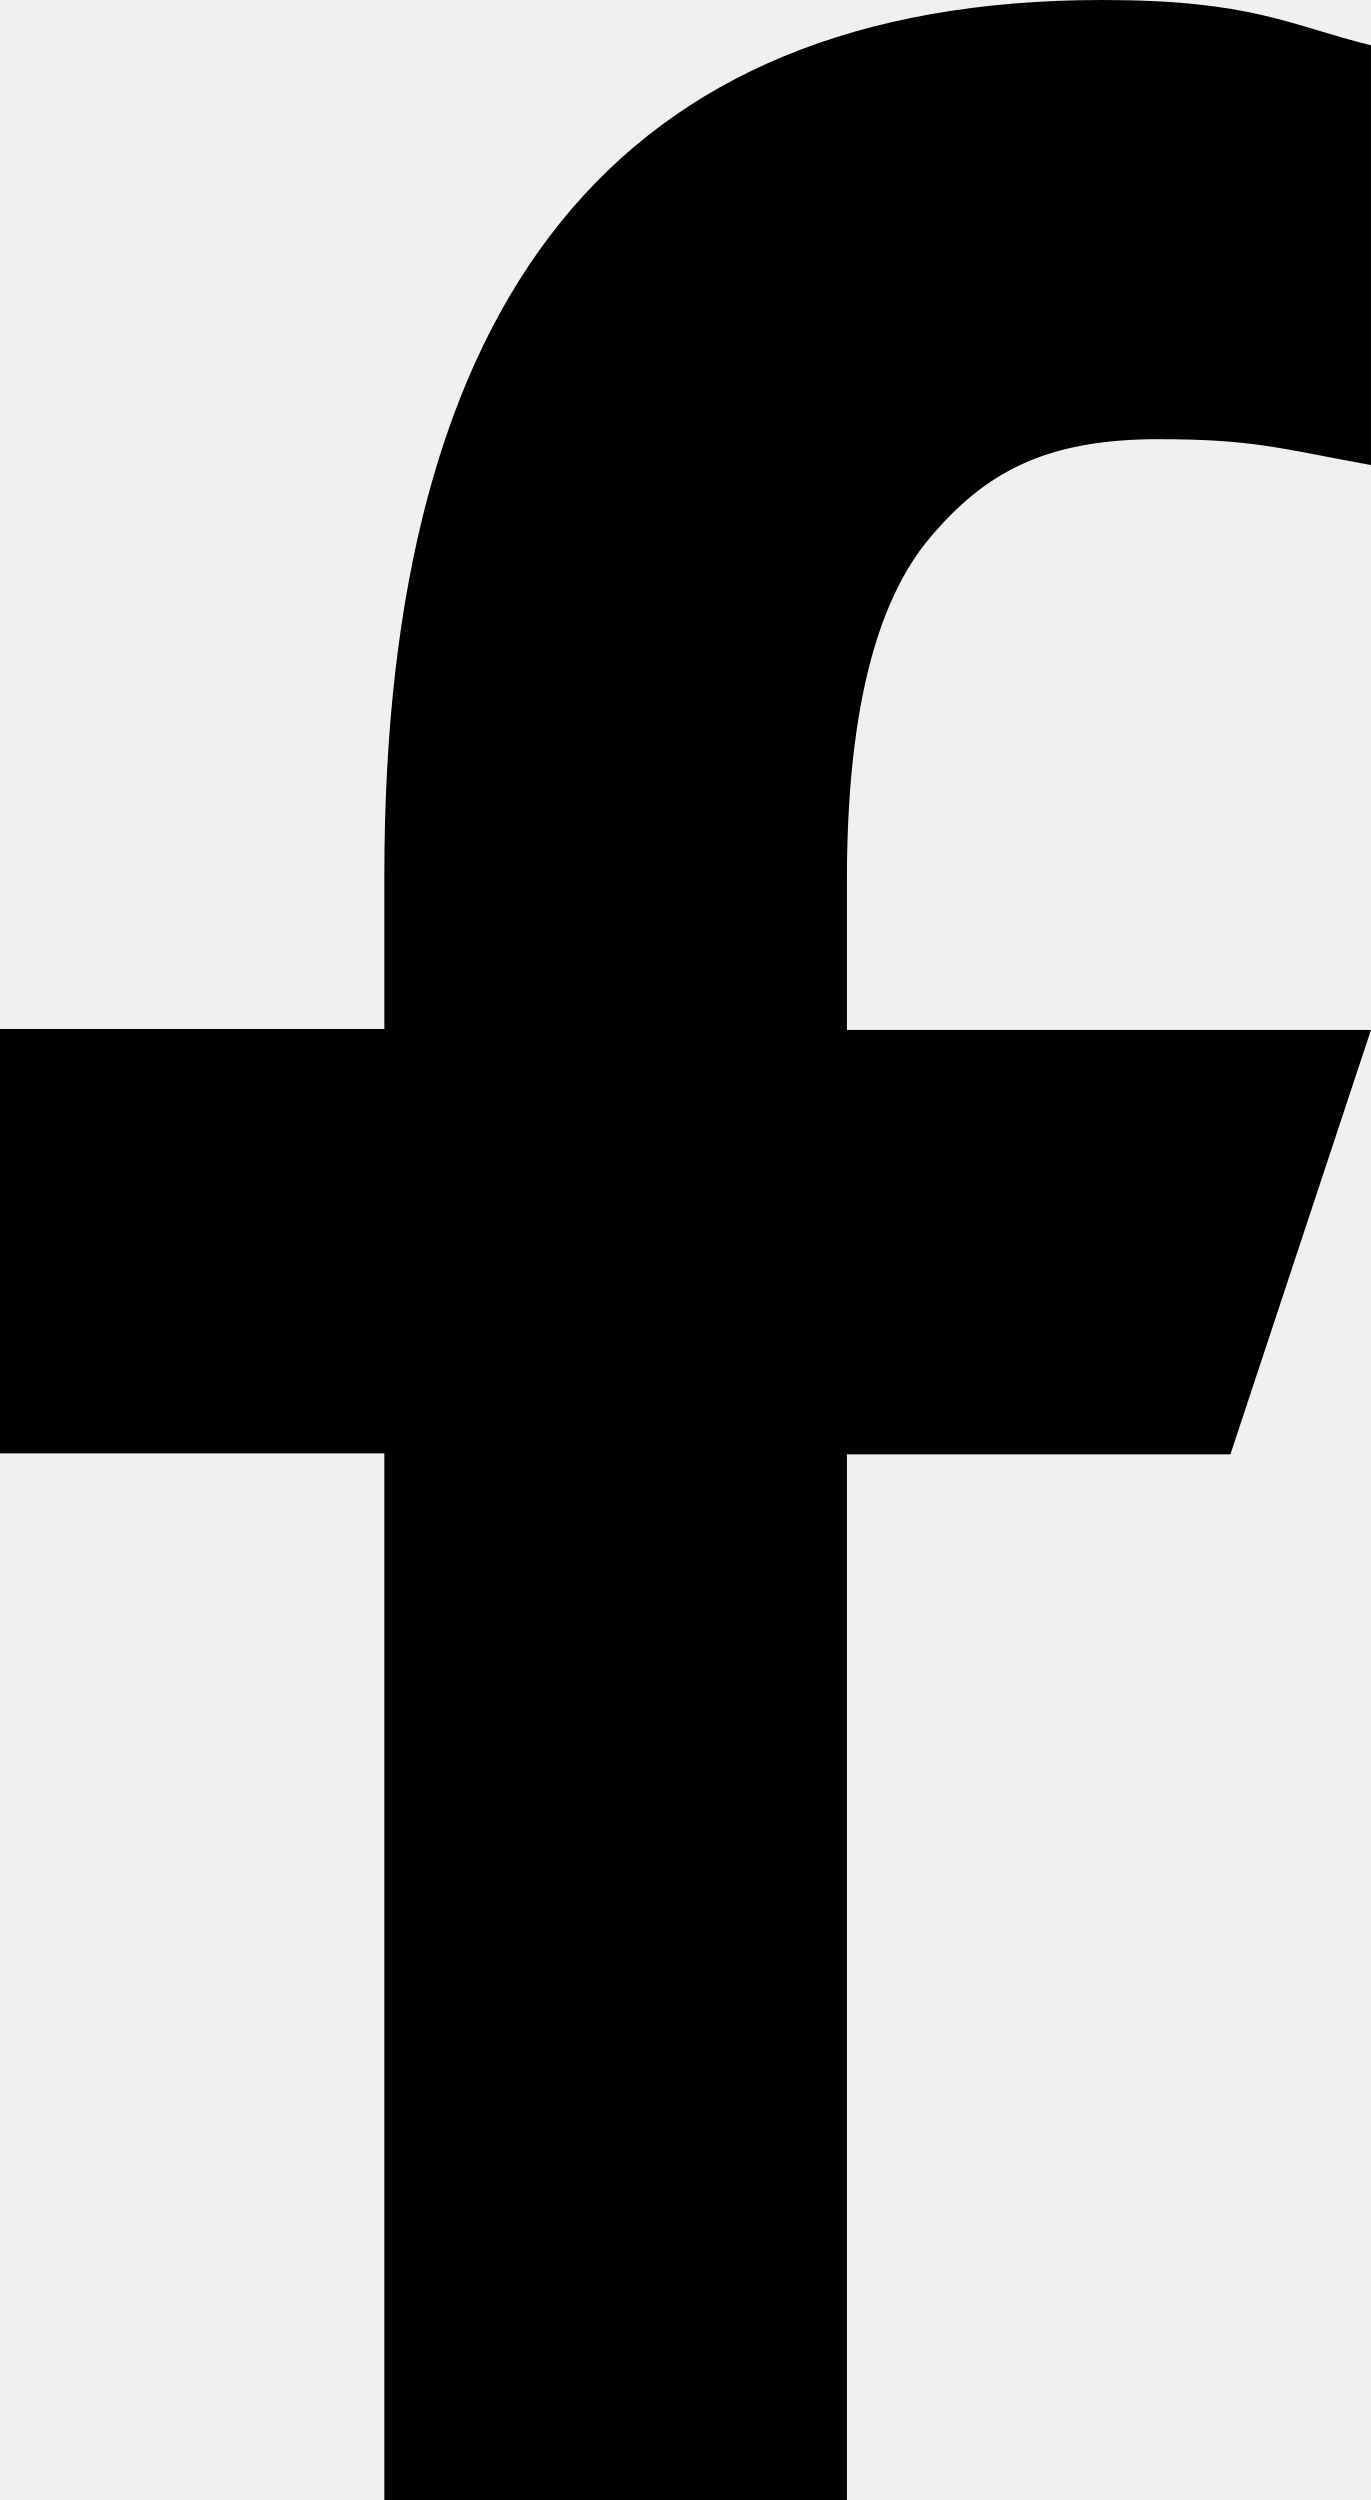
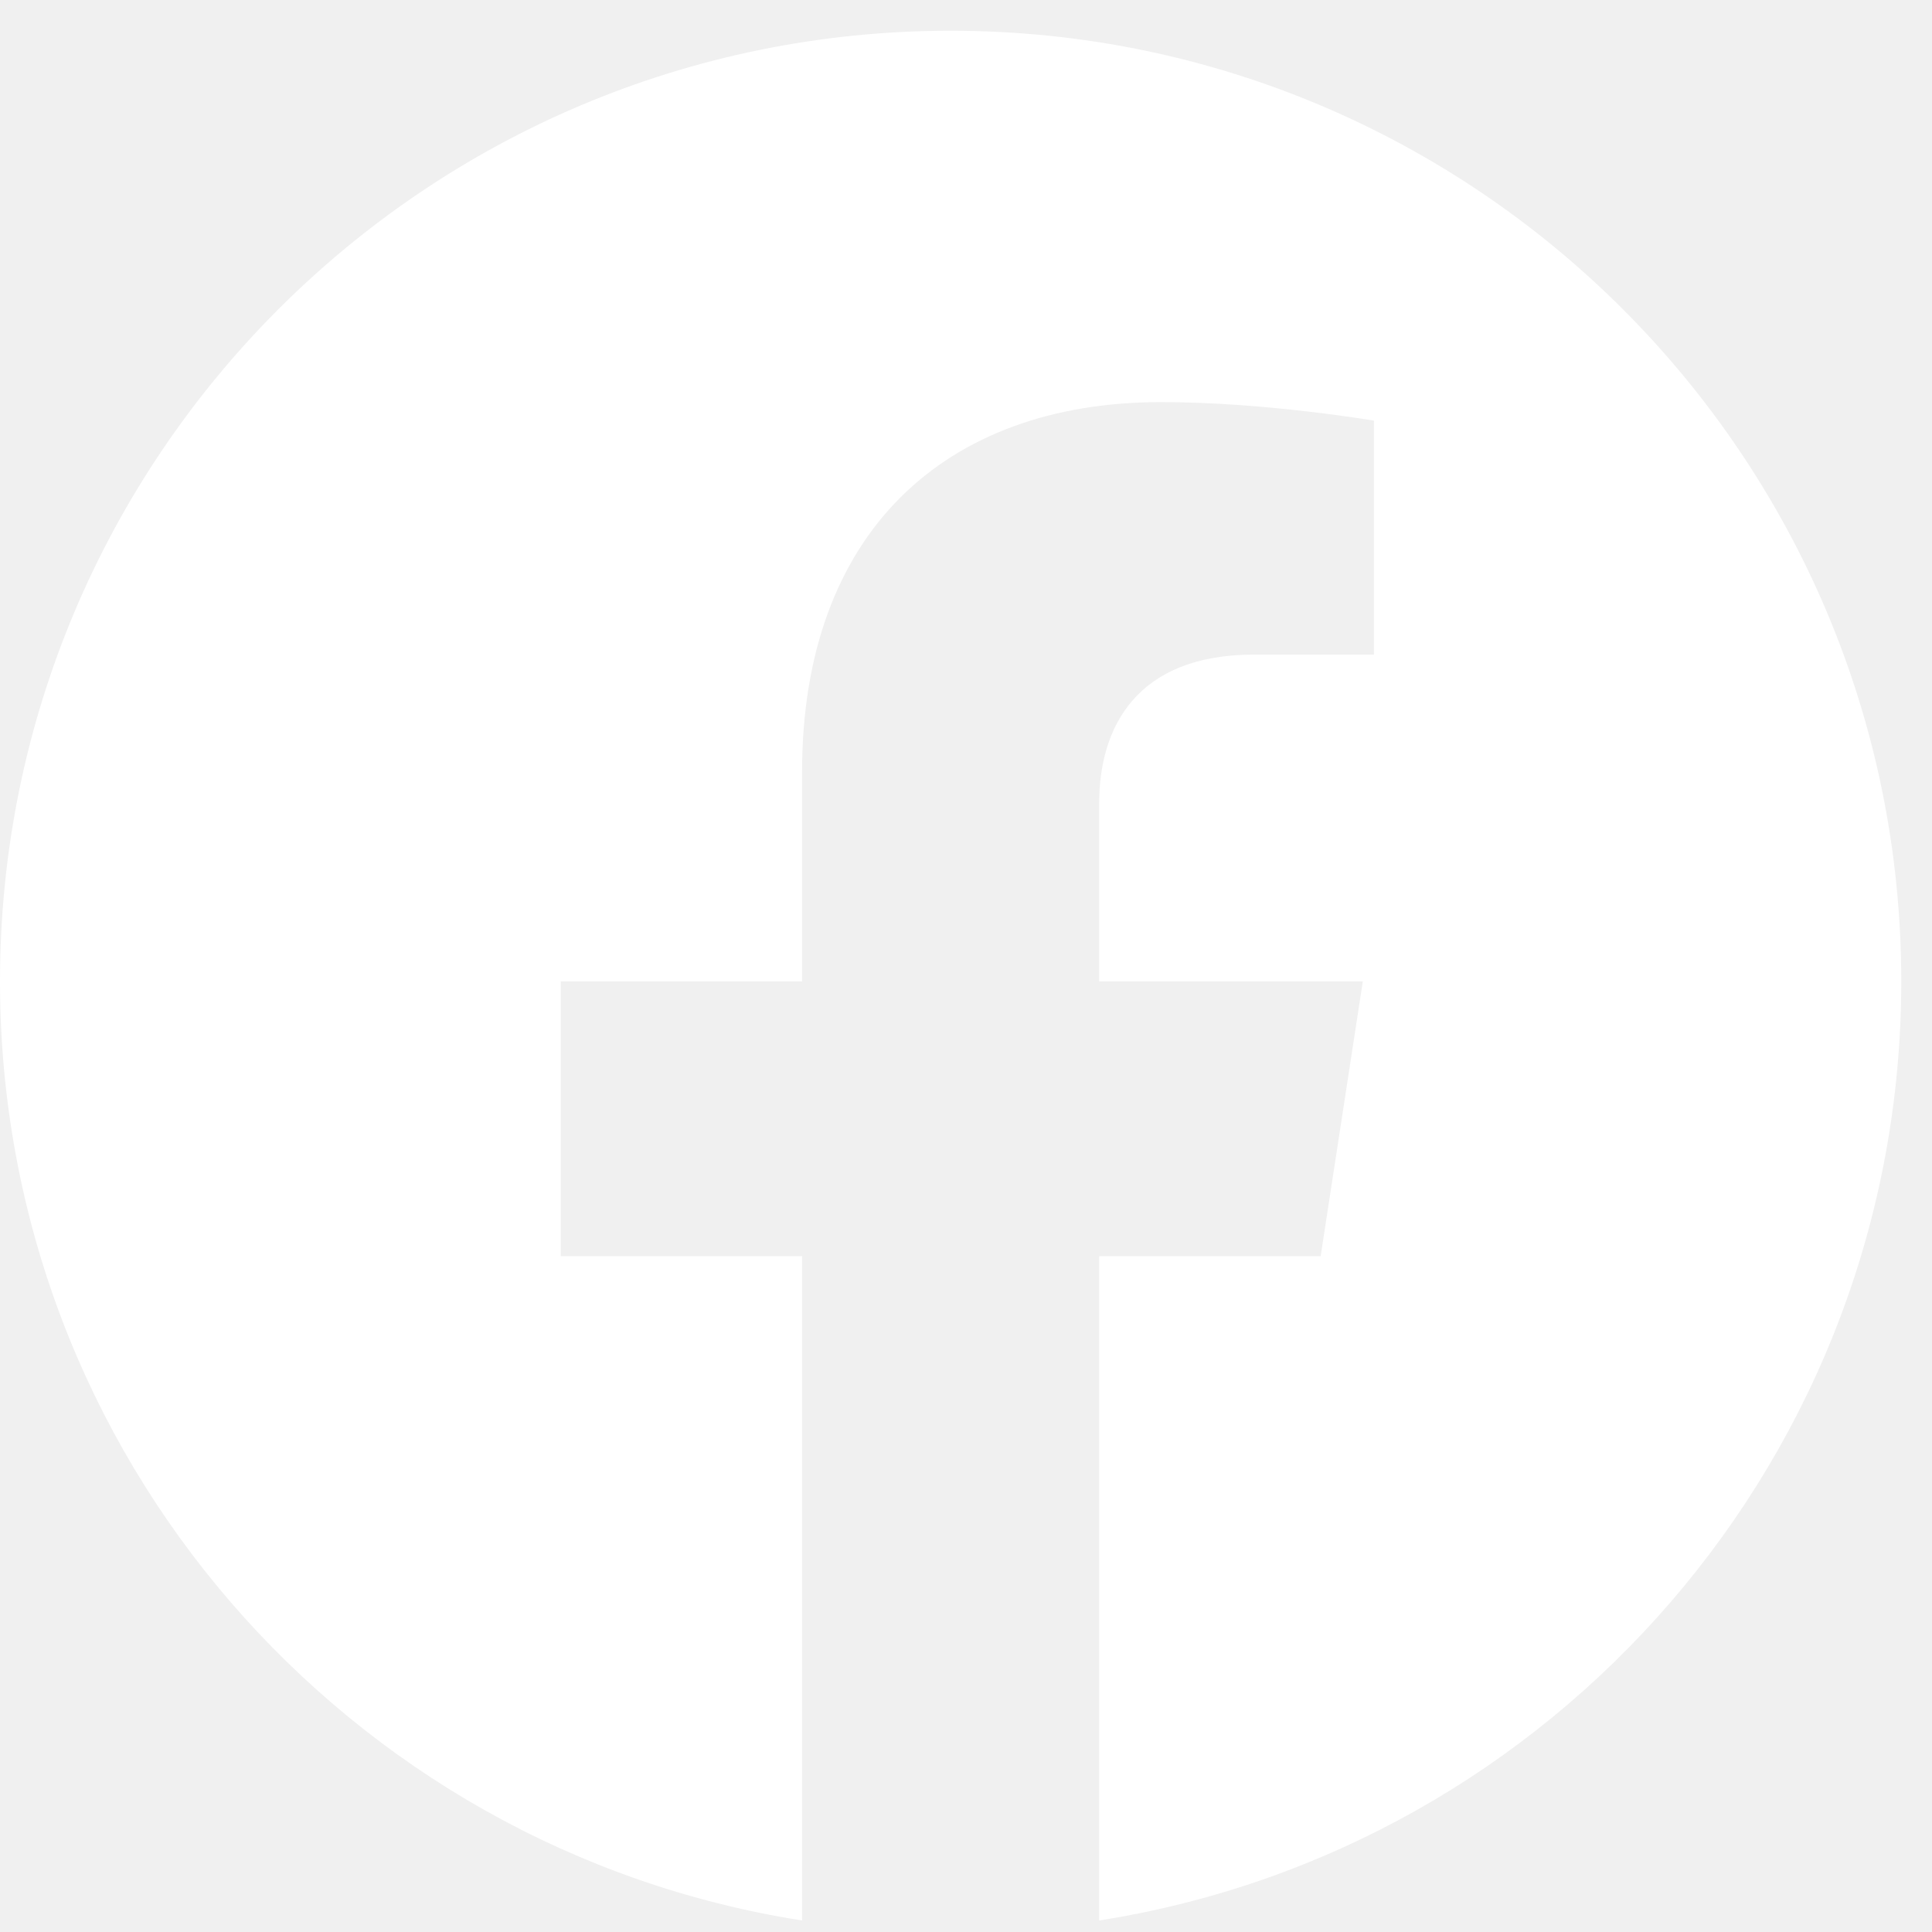
- <svg xmlns="http://www.w3.org/2000/svg" width="17" height="31" viewBox="0 0 17 31" fill="none">
-   <path d="M10.502 18.022V31H4.766V18.022H0V12.76H4.766V10.845C4.766 3.737 7.623 0 13.668 0C15.522 0 15.985 0.31 17 0.562V5.767C15.864 5.56 15.544 5.446 14.363 5.446C12.962 5.446 12.212 5.858 11.528 6.672C10.844 7.486 10.502 8.896 10.502 10.914V12.771H17L15.257 18.034H10.502V18.022Z" fill="black" />
+ <svg xmlns="http://www.w3.org/2000/svg" width="33" height="33" viewBox="0 0 33 33" fill="none">
+   <g clip-path="url(#clip0_1039_402)">
+     <path d="M32.475 16.762C32.475 7.795 25.205 0.525 16.238 0.525C7.27 0.525 0 7.795 0 16.762C0 24.867 5.938 31.585 13.7 32.803V21.456H9.578V16.762H13.7V13.185C13.7 9.116 16.125 6.868 19.834 6.868C21.61 6.868 23.468 7.185 23.468 7.185V11.181H21.421C19.404 11.181 18.775 12.433 18.775 13.718V16.762H23.278L22.558 21.456H18.775V32.803C26.537 31.585 32.475 24.867 32.475 16.762Z" fill="white" />
+   </g>
+   <defs>
+     <clipPath id="clip0_1039_402">
+       <rect width="32.475" height="32.475" fill="white" transform="translate(0 0.524902)" />
+     </clipPath>
+   </defs>
</svg>
